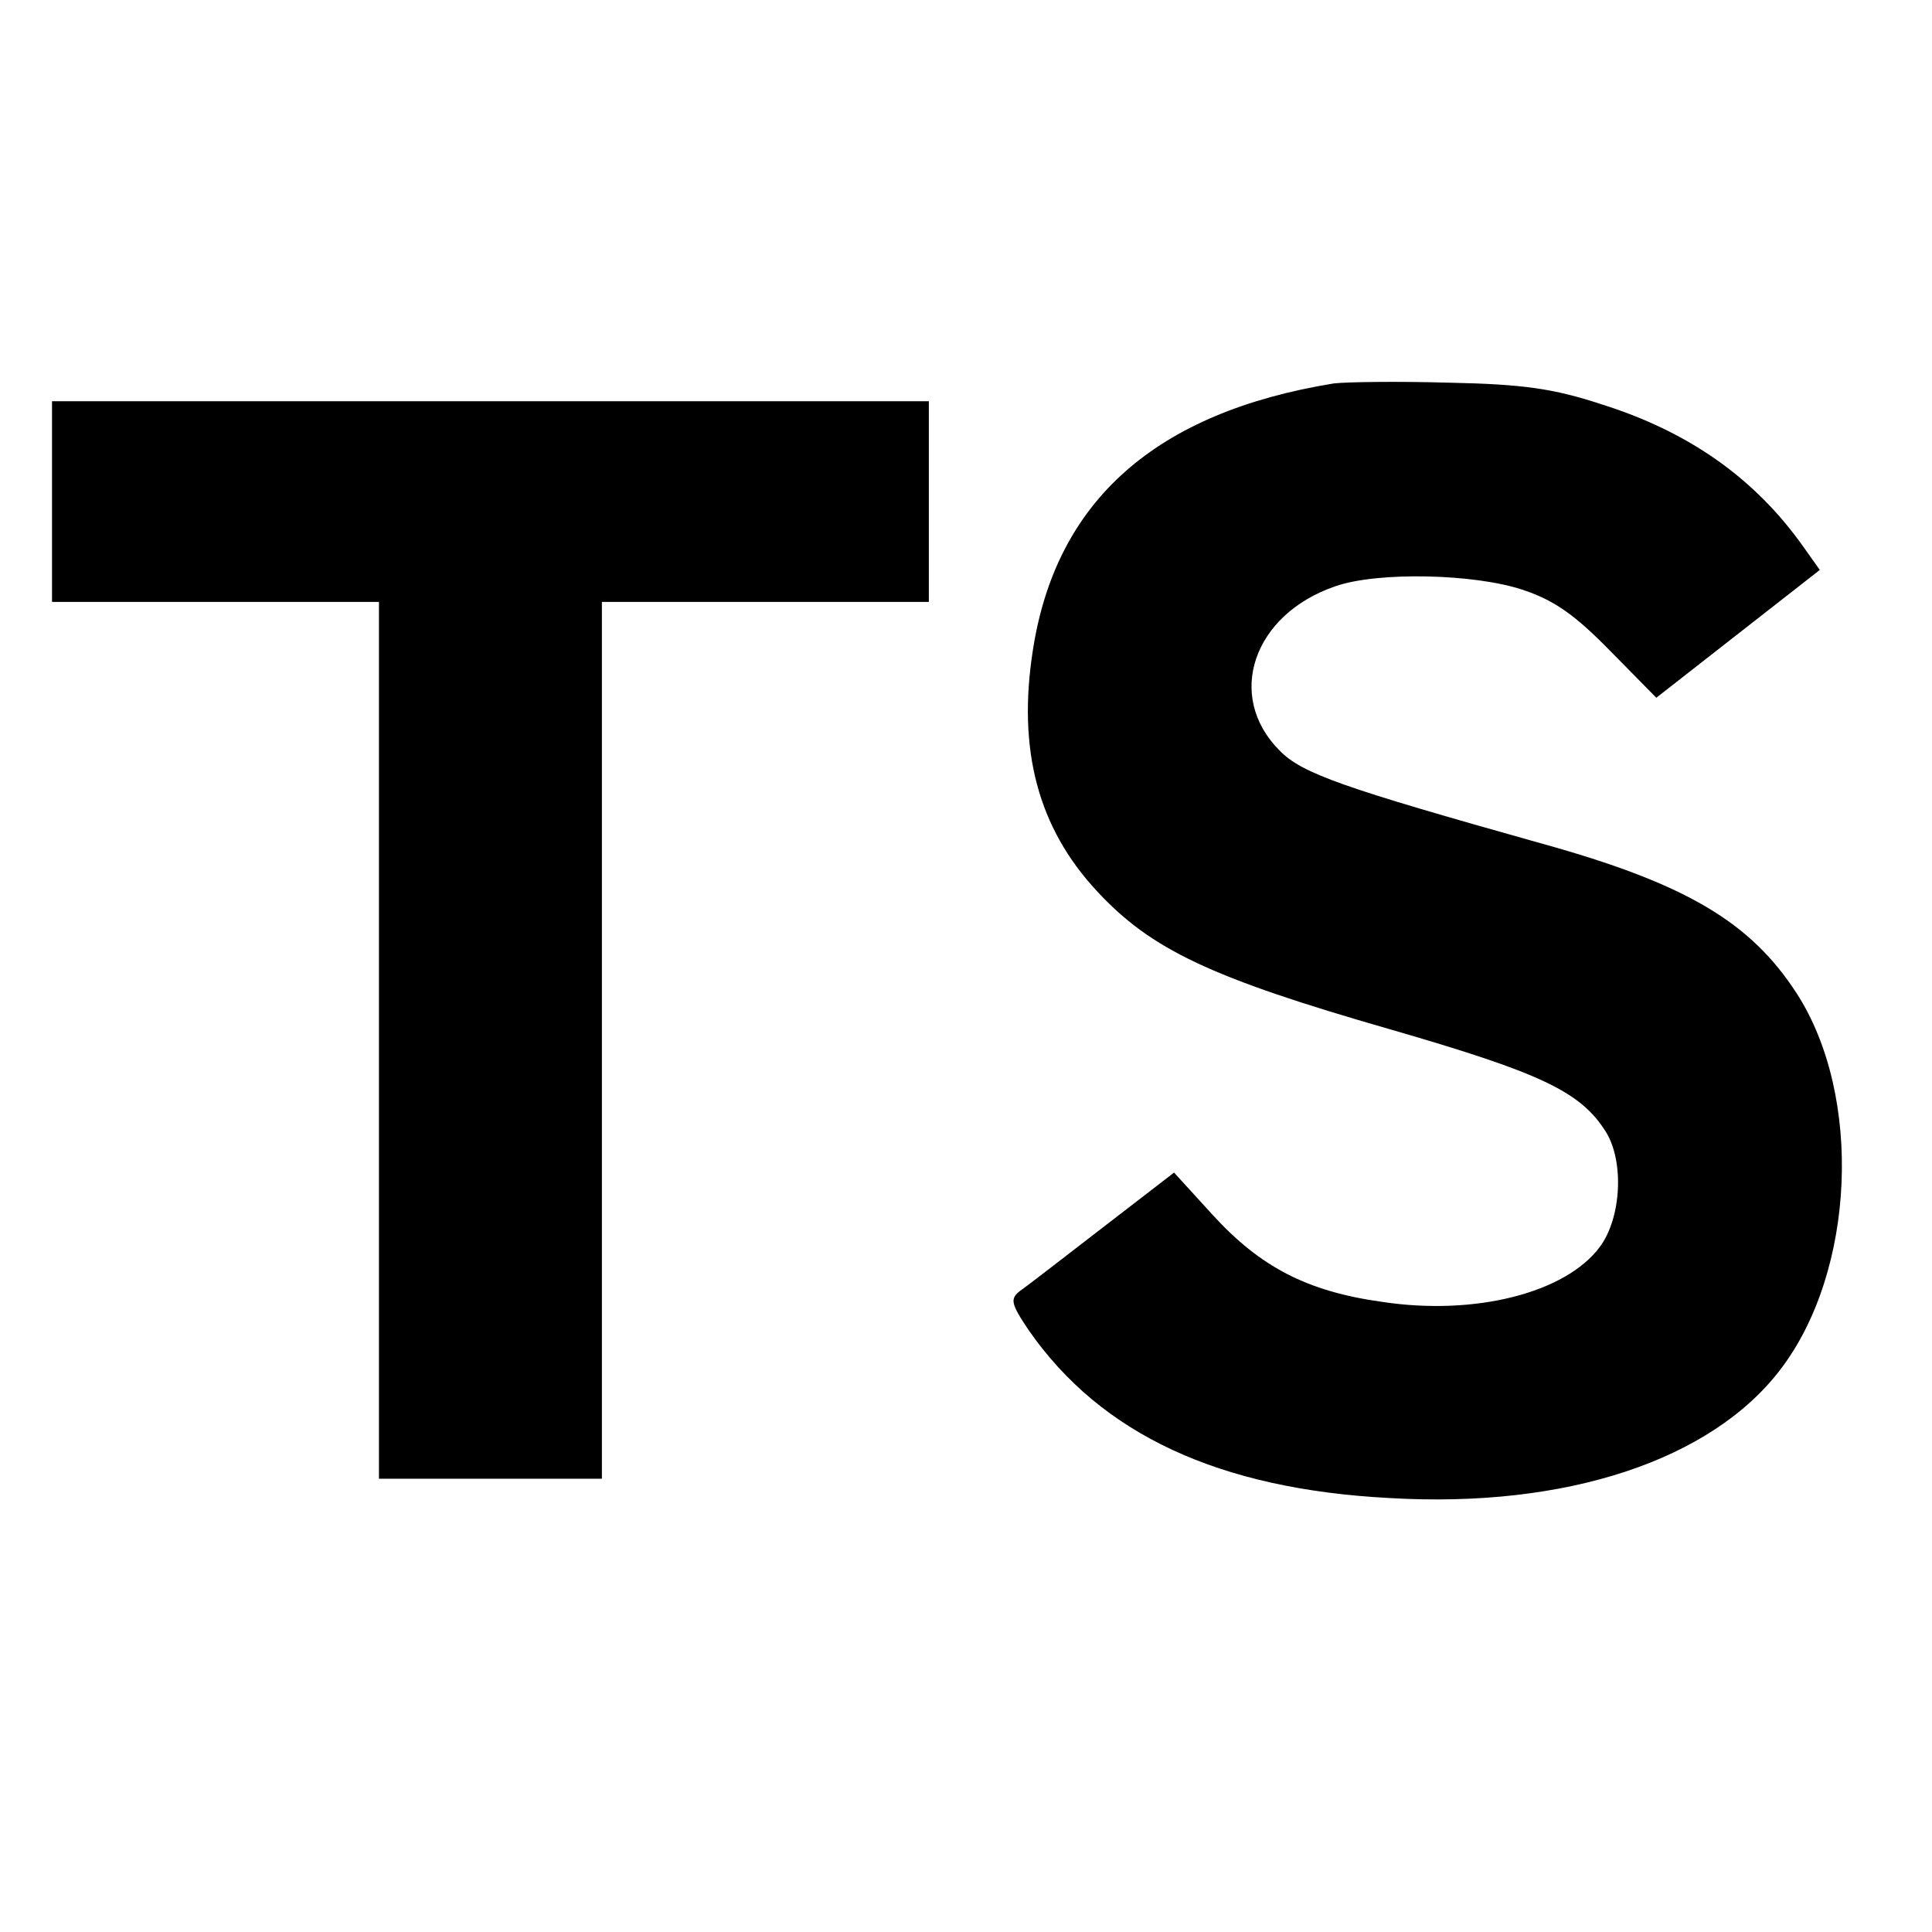
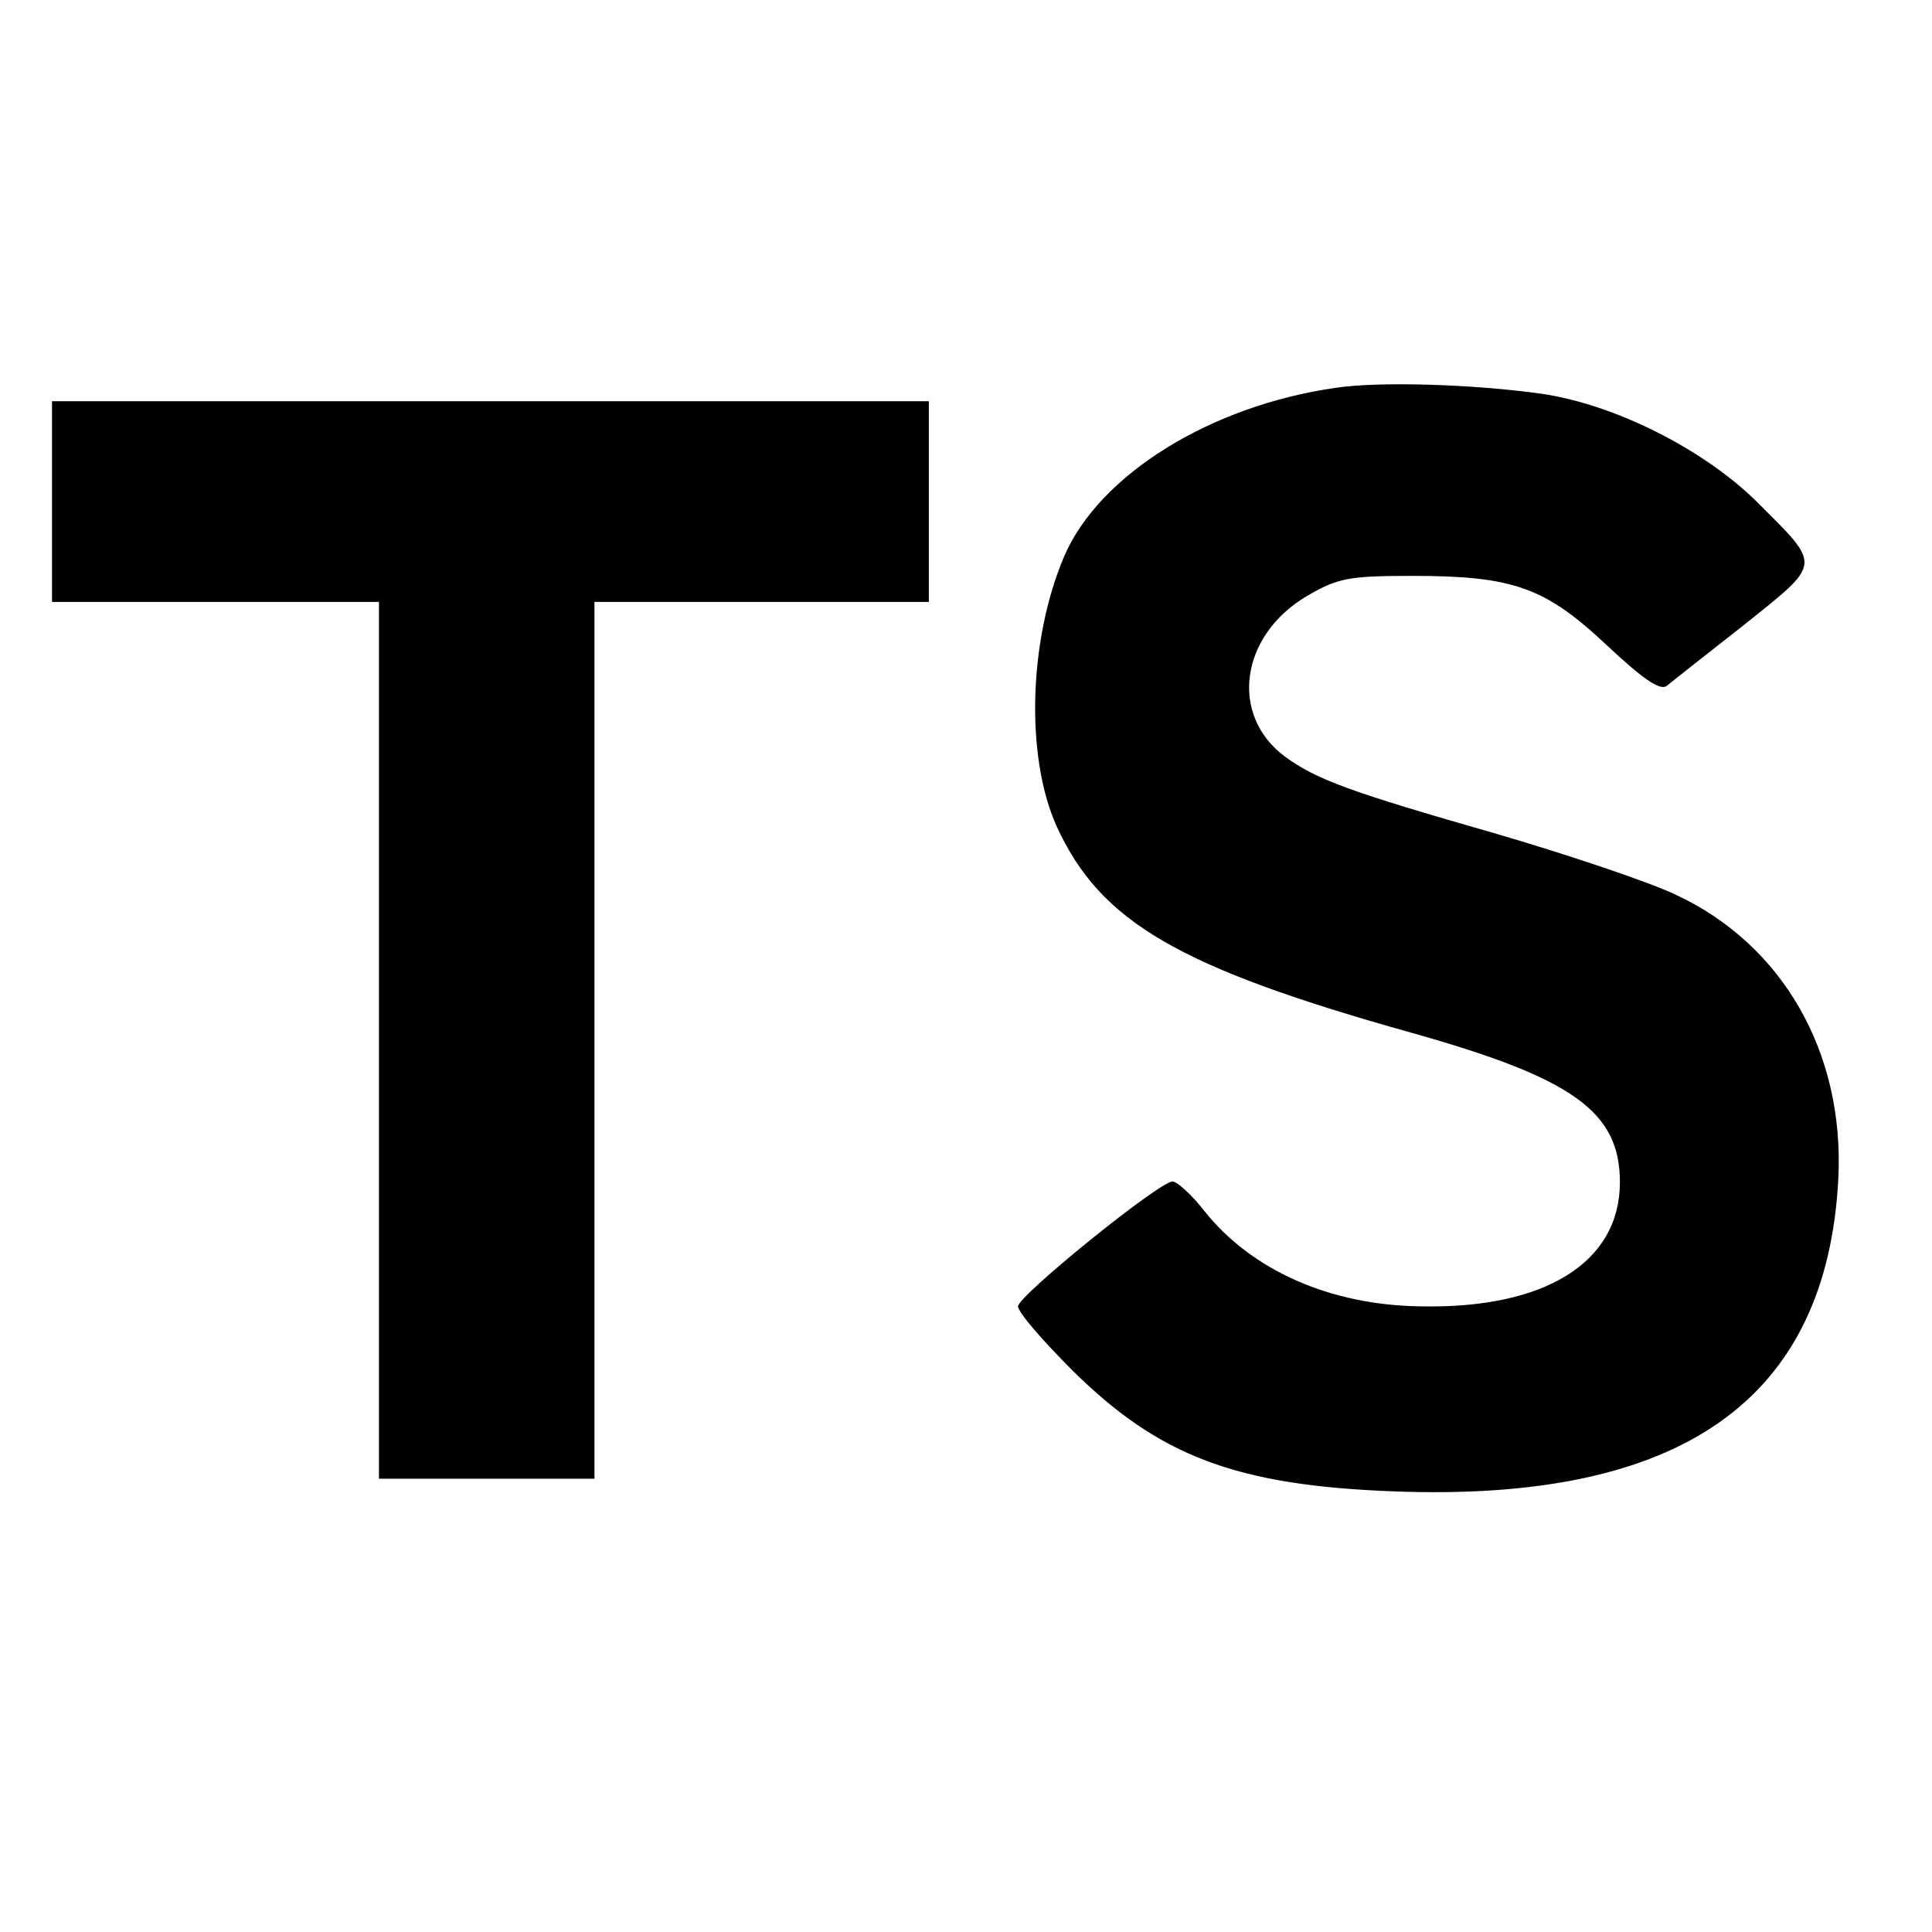
<svg xmlns="http://www.w3.org/2000/svg" version="1" width="346.667" height="346.667" viewBox="0 0 260 260">
-   <path d="M179.5 51.6c-24 3.9-37.4 15.8-40.5 35.9-2.1 13.4.7 23.9 8.6 32.4 7.3 7.9 15.4 11.7 39.4 18.6 20.4 5.9 25.7 8.4 29.1 13.8 2.5 4 2.1 11.6-.8 15.5-4.6 6.2-16.8 9.3-29.3 7.4-10.1-1.4-16.4-4.7-22.8-11.7l-5.2-5.7-9.6 7.4c-5.2 4-10.2 7.9-11.1 8.5-1.4 1.1-1.3 1.7 1.2 5.4 9.7 13.9 25.5 21.3 48.5 22.5 23.8 1.4 43.3-5.1 52.6-17.3 10.1-13.2 11.1-36.8 2.2-50.6-6.2-9.6-14.9-14.8-34.4-20.2-26.7-7.5-32.2-9.4-35.2-12.5-7.3-7.3-3.6-18.3 7.5-22.1 5.7-2 18.8-1.7 25.3.5 4.2 1.4 7 3.4 11.7 8.2l6.2 6.3 11-8.6 11-8.6-2.2-3.1c-6.5-9.2-15.4-15.5-27.2-19.2-6.4-2.1-10.5-2.7-20.5-2.9-6.9-.2-13.8-.1-15.5.1zM7 67.5V81h44v118h30V81h44V54H7v13.5z" />
+   <path d="M179.7 52.2c-16.8 2.4-31.8 11.7-36.5 22.7-4.8 11.3-5.2 27-1 36.3 5.9 12.9 16.4 19 47.8 27.8 21.7 6.1 28 10.6 28 20.1 0 10.8-10.1 17.1-27 16.7-12-.2-22.5-4.8-28.9-12.8-1.7-2.2-3.7-4-4.3-4-1.8 0-20.8 15.4-20.8 16.8 0 .8 3.3 4.6 7.3 8.6 11.7 11.6 22.1 15.5 43.2 16.3 38.8 1.5 58.4-12.3 59.9-42.2.8-16.9-7.5-31.4-21.9-38.1-3.8-1.8-14.9-5.5-24.5-8.3-19.2-5.5-23.9-7.2-28.1-10.3-7.5-5.6-6-16.3 3-21.6 4.1-2.4 5.6-2.7 14.1-2.7 13.6 0 17.9 1.5 26.2 9.3 4.8 4.5 7.2 6.2 8.1 5.5.6-.5 5.3-4.2 10.4-8.2 10.6-8.5 10.5-7.8 1.7-16.6-7.2-7.1-19.2-13.1-28.9-14.5-9.1-1.3-22-1.7-27.8-.8zM7 67.5V81h44v118h29V81h45V54H7v13.5z" />
</svg>
